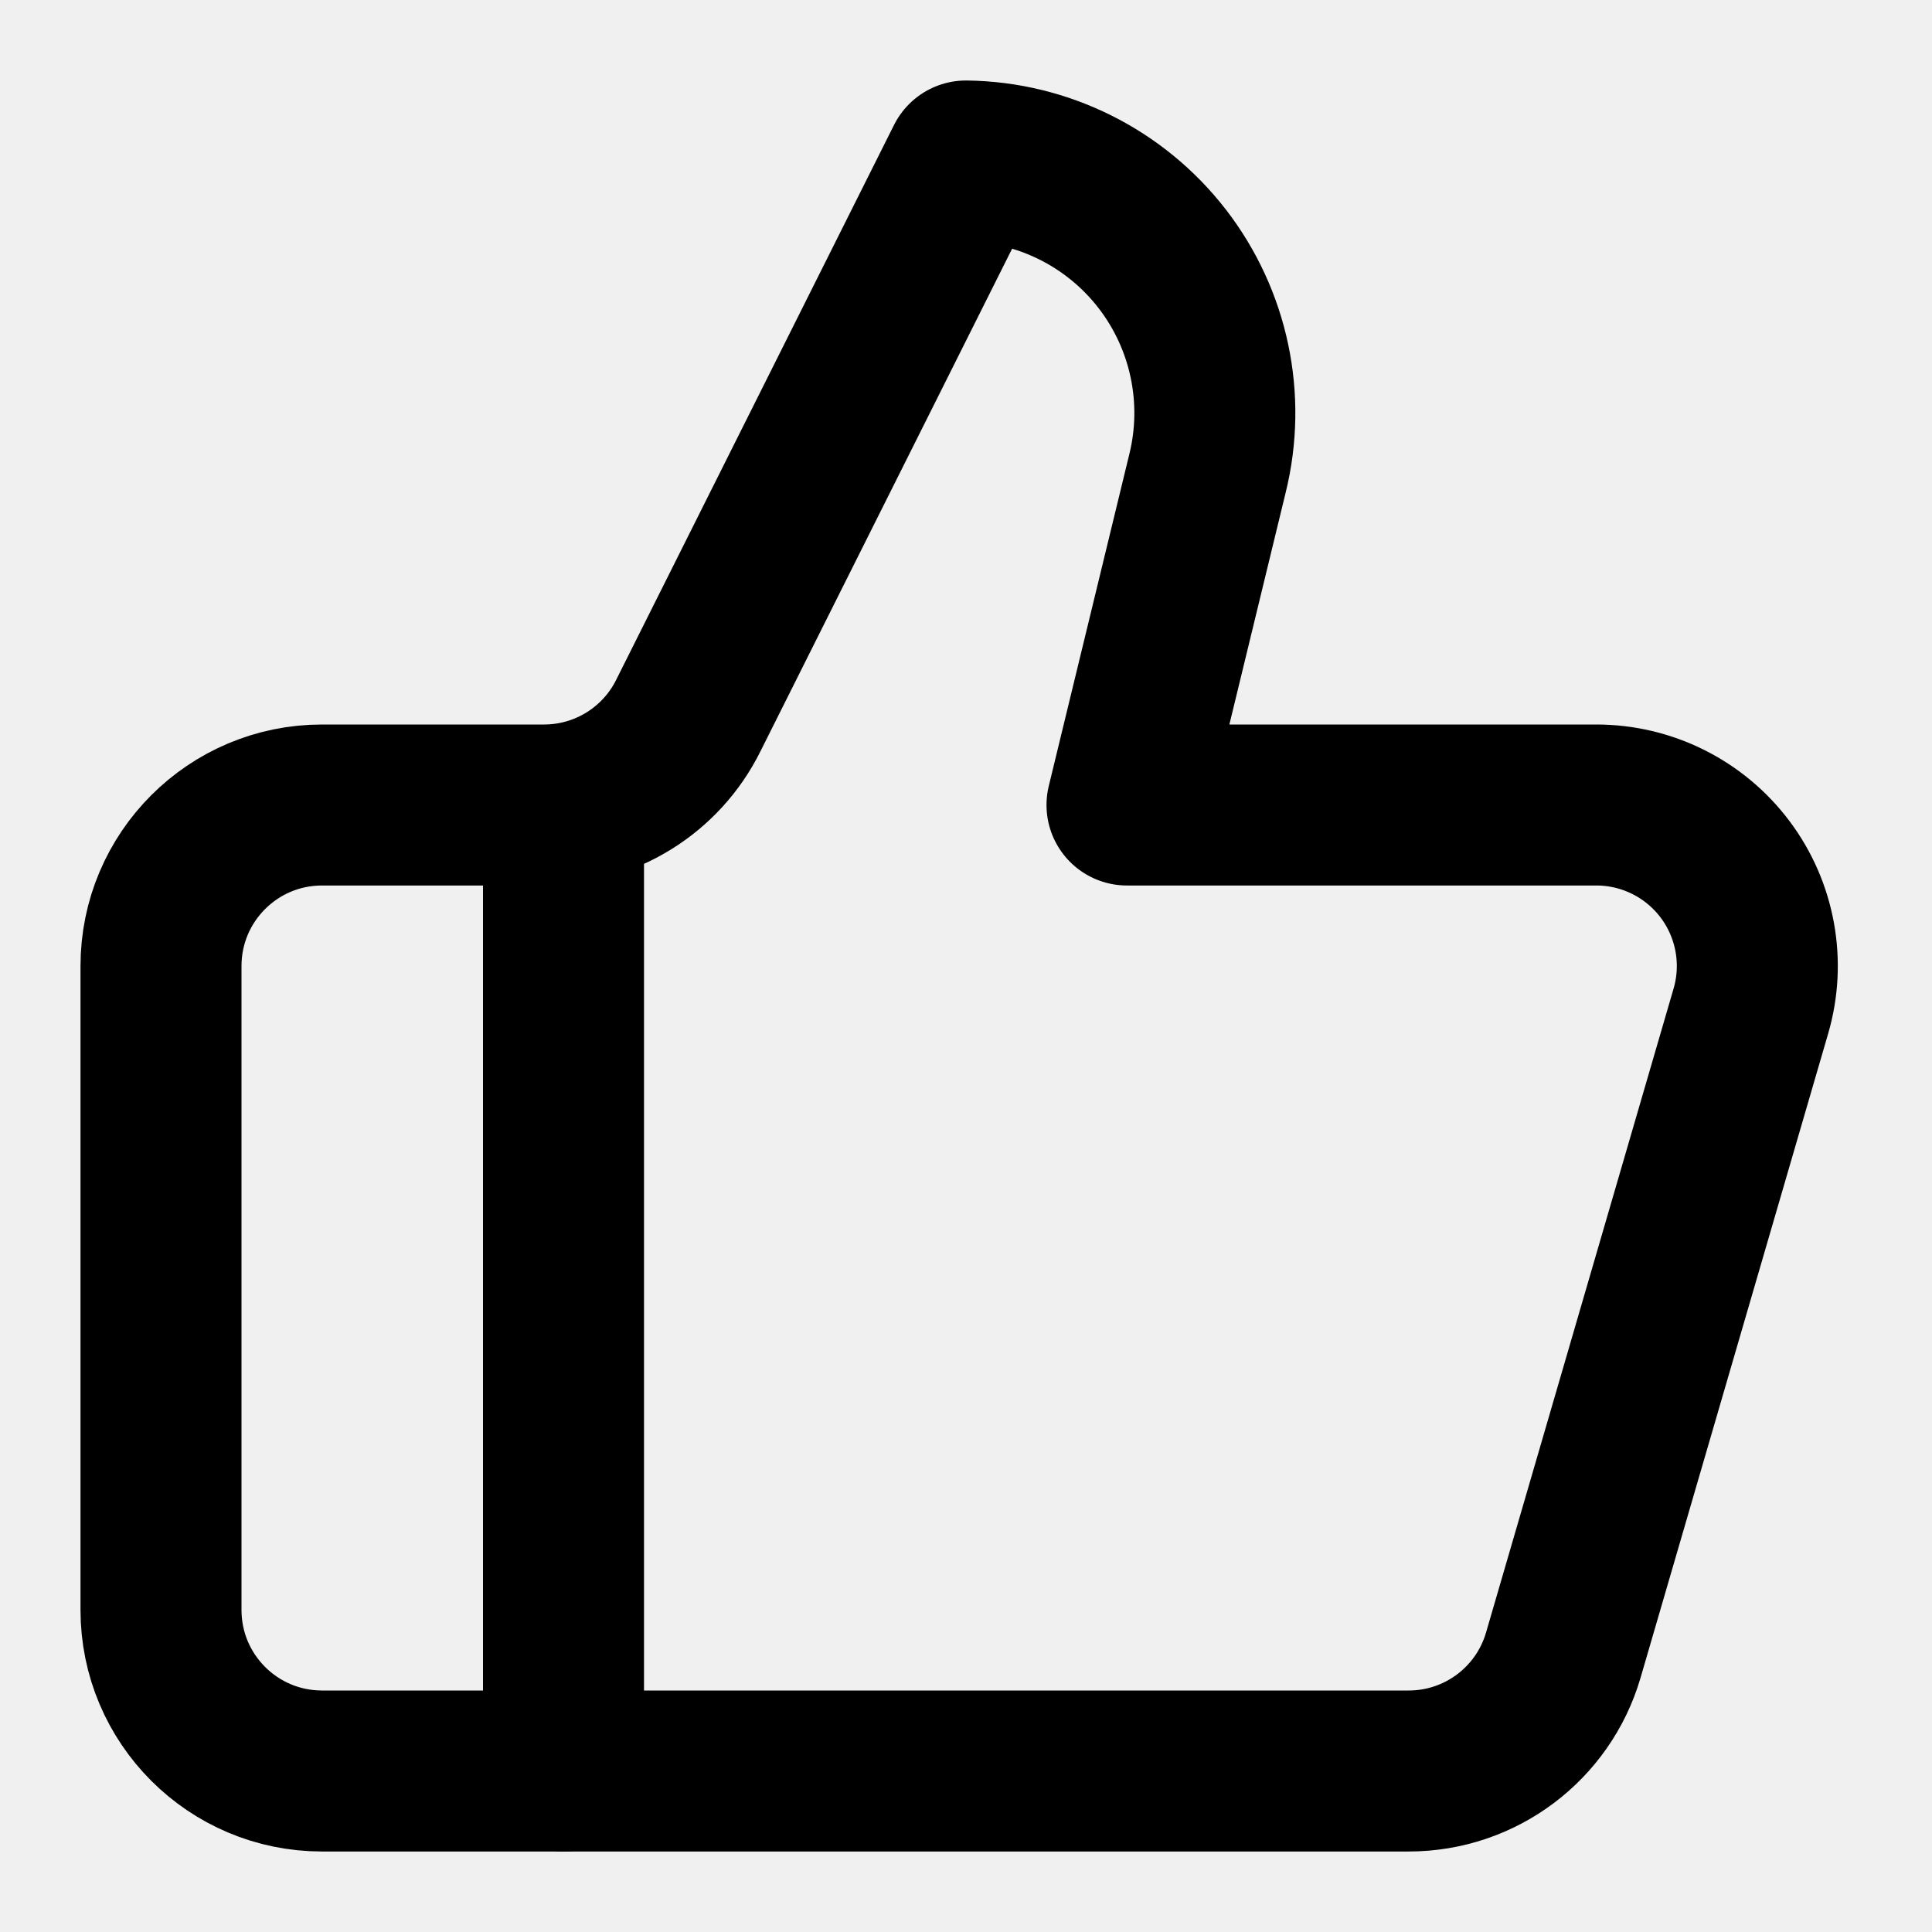
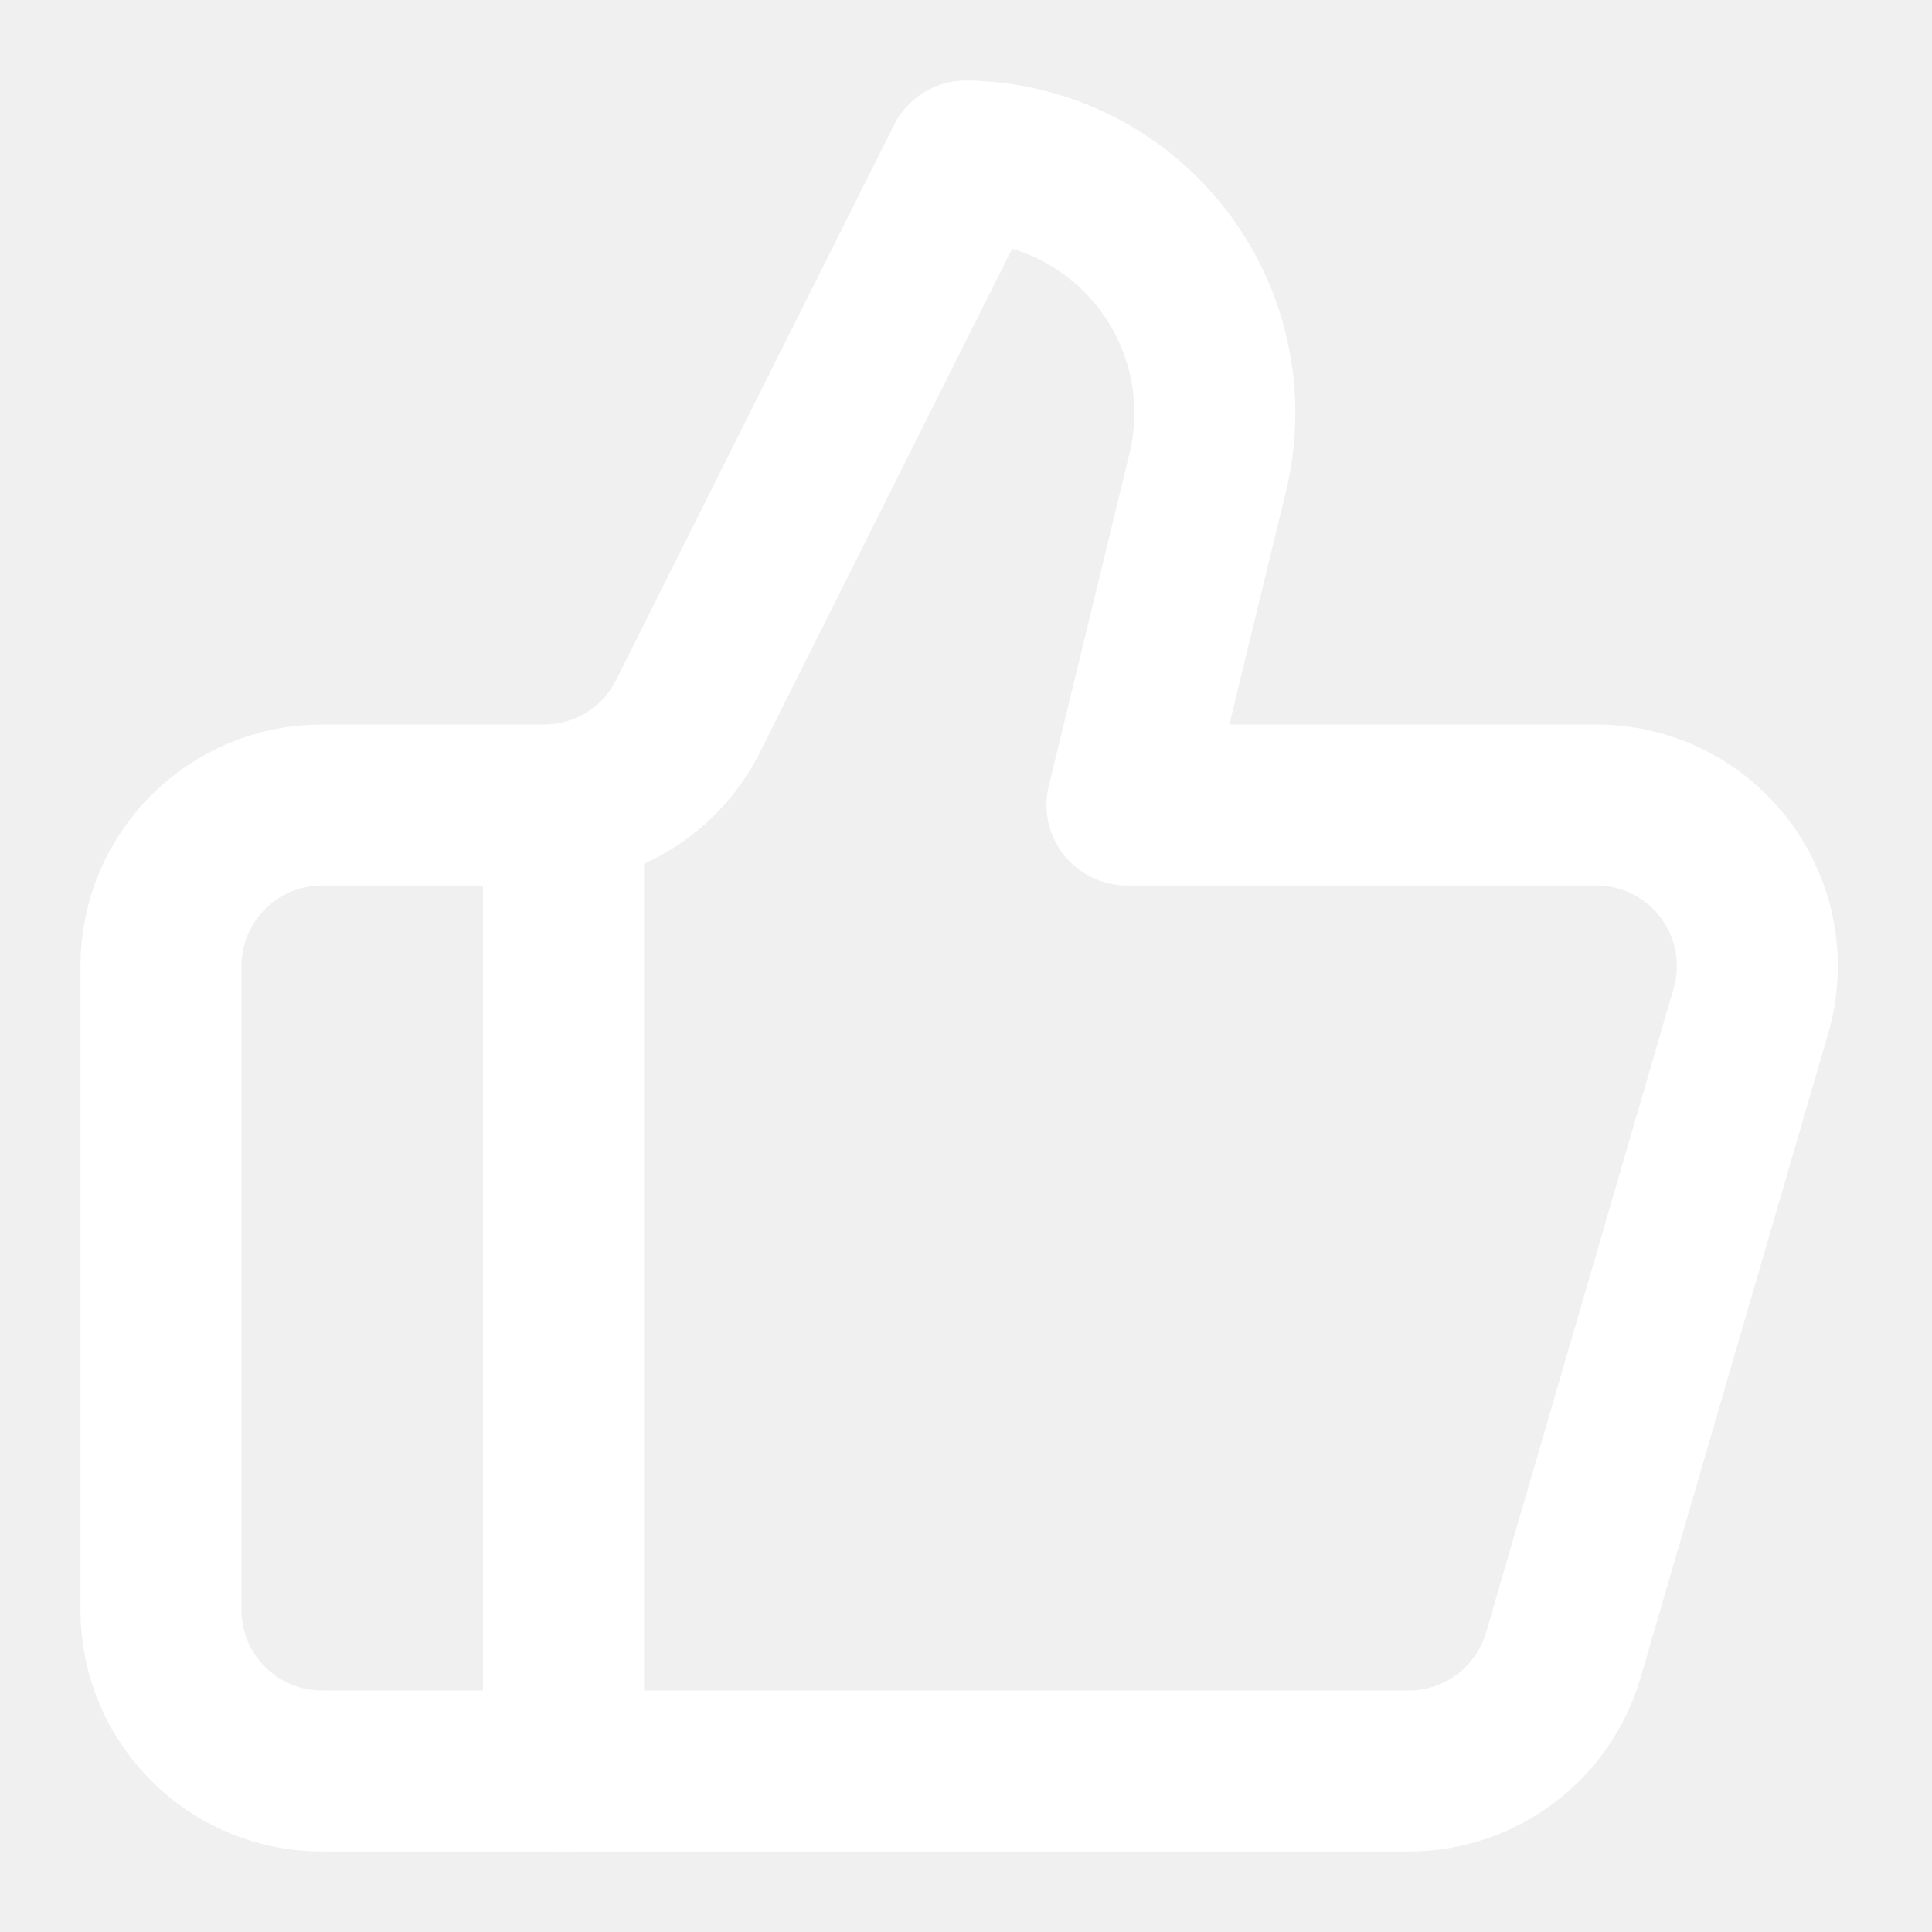
- <svg xmlns="http://www.w3.org/2000/svg" width="24" height="24" viewBox="0 0 24 24" fill="none" stroke="currentColor" stroke-width="2" stroke-linecap="round" stroke-linejoin="round" class="lucide lucide-thumbs-up-icon lucide-thumbs-up">
+ <svg xmlns="http://www.w3.org/2000/svg" width="24" height="24" viewBox="0 0 24 24" fill="none" stroke="#ffffff" stroke-width="2" stroke-linecap="round" stroke-linejoin="round" class="lucide lucide-thumbs-up-icon lucide-thumbs-up">
  <path d="M7 10v12" />
  <path d="M15 5.88 14 10h5.83a2 2 0 0 1 1.92 2.56l-2.33 8A2 2 0 0 1 17.5 22H4a2 2 0 0 1-2-2v-8a2 2 0 0 1 2-2h2.76a2 2 0 0 0 1.79-1.11L12 2a3.13 3.13 0 0 1 3 3.88Z" />
</svg>
